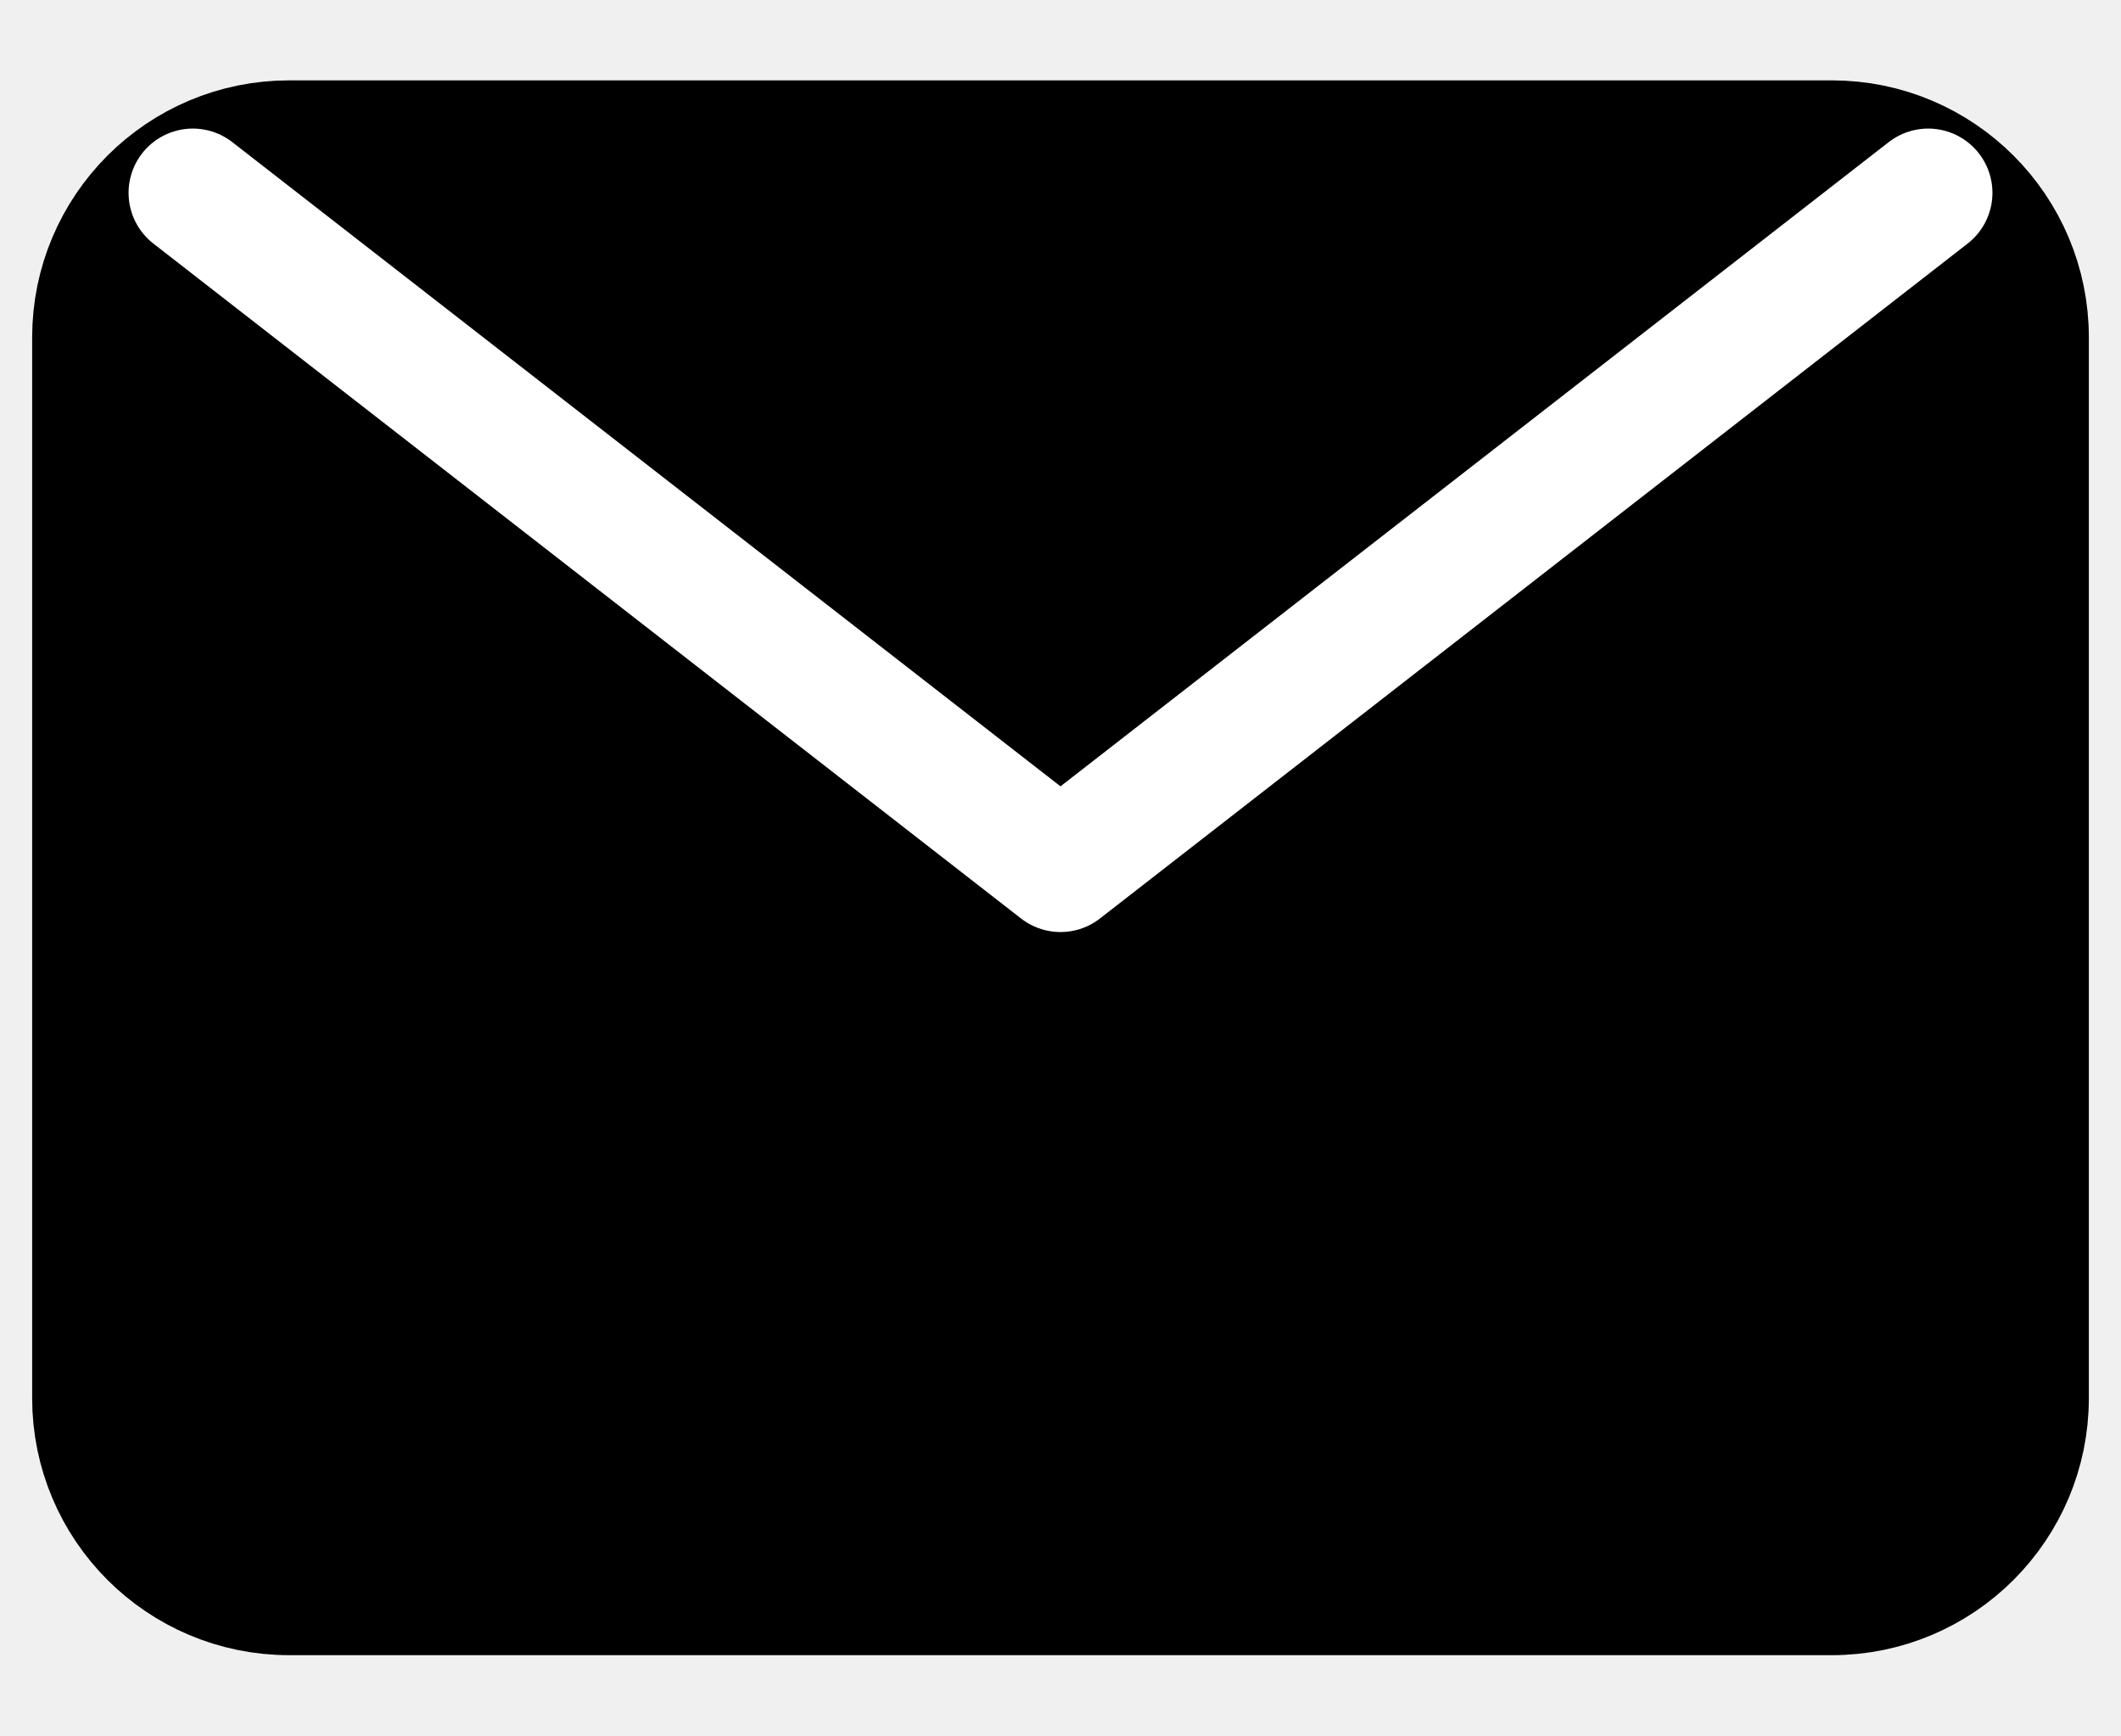
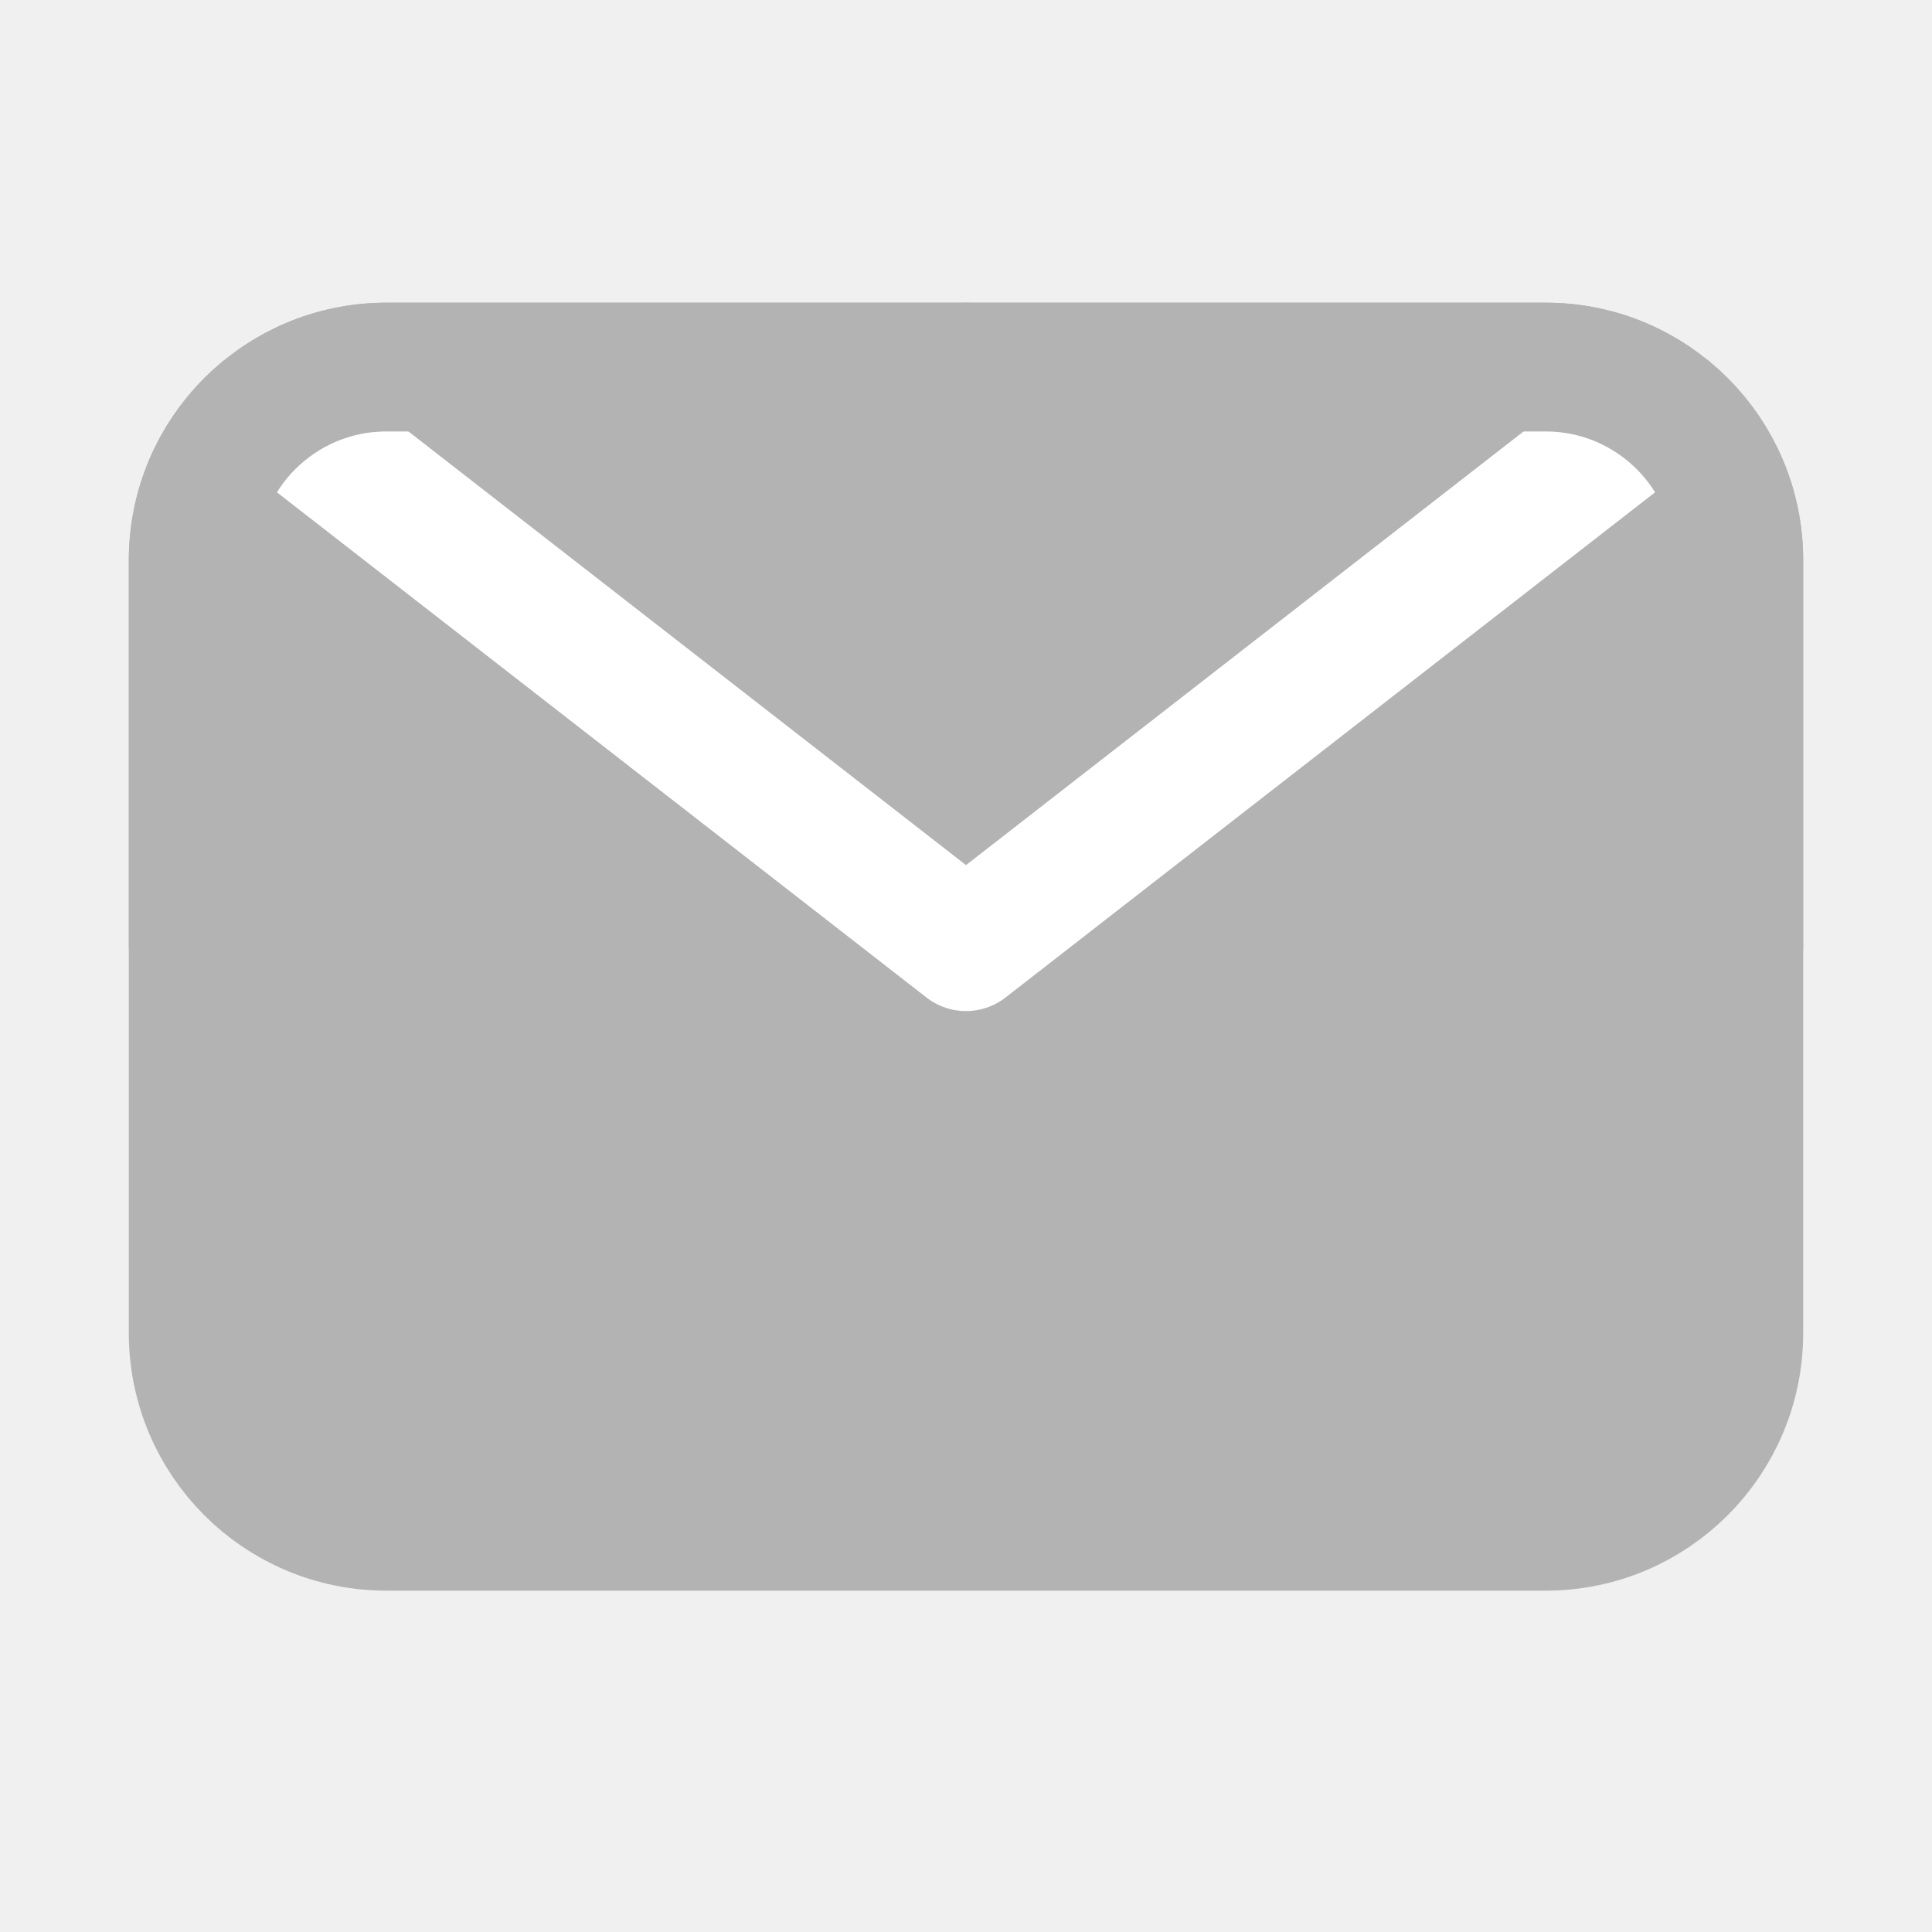
- <svg xmlns="http://www.w3.org/2000/svg" width="22" height="18" viewBox="0 0 22 18" fill="none">
-   <path d="M1 14.5C1 15.605 1.895 16.5 3 16.5H19C20.105 16.5 21 15.605 21 14.5V9V3.5C21 2.395 20.105 1.5 19 1.5H11H3C1.895 1.5 1 2.395 1 3.5V9V14.5Z" fill="currentColor" stroke="currentColor" stroke-width="1.333" stroke-linejoin="round" />
-   <path d="M2 2L11 9L20 2" stroke="white" stroke-width="1.333" stroke-linecap="round" stroke-linejoin="round" />
+ <svg xmlns="http://www.w3.org/2000/svg" width="20" height="20" viewBox="0 0 20 20" fill="none">
+   <g clip-path="url(#clip0_11852_2165)">
+     <path d="M19.6 0.2H0.4V19.4H19.6V0.2Z" fill="white" fill-opacity="0.01" />
+     <path d="M2 13.8C2 14.904 2.895 15.8 4 15.8H16C17.105 15.8 18 14.904 18 13.8V9.8V5.8C18 4.695 17.105 3.8 16 3.8H10H4C2.895 3.8 2 4.695 2 5.8V9.8V13.8Z" fill="#B3B3B3" stroke="#B3B3B3" stroke-width="1.333" stroke-linejoin="round" />
+     <path d="M2.8 4.2L10 9.8L17.2 4.2" stroke="white" stroke-width="1.333" stroke-linecap="round" stroke-linejoin="round" />
+     <path d="M10 3.8H4C2.895 3.8 2 4.695 2 5.8V9.8" stroke="#B3B3B3" stroke-width="1.333" stroke-linecap="round" stroke-linejoin="round" />
+     <path d="M18 9.8V5.8C18 4.695 17.105 3.8 16 3.8H10" stroke="#B3B3B3" stroke-width="1.333" stroke-linecap="round" stroke-linejoin="round" />
+   </g>
+   <defs>
+     <clipPath id="clip0_11852_2165">
+       <rect width="19.2" height="19.2" fill="white" transform="translate(0.399902 0.200195)" />
+     </clipPath>
+   </defs>
</svg>
